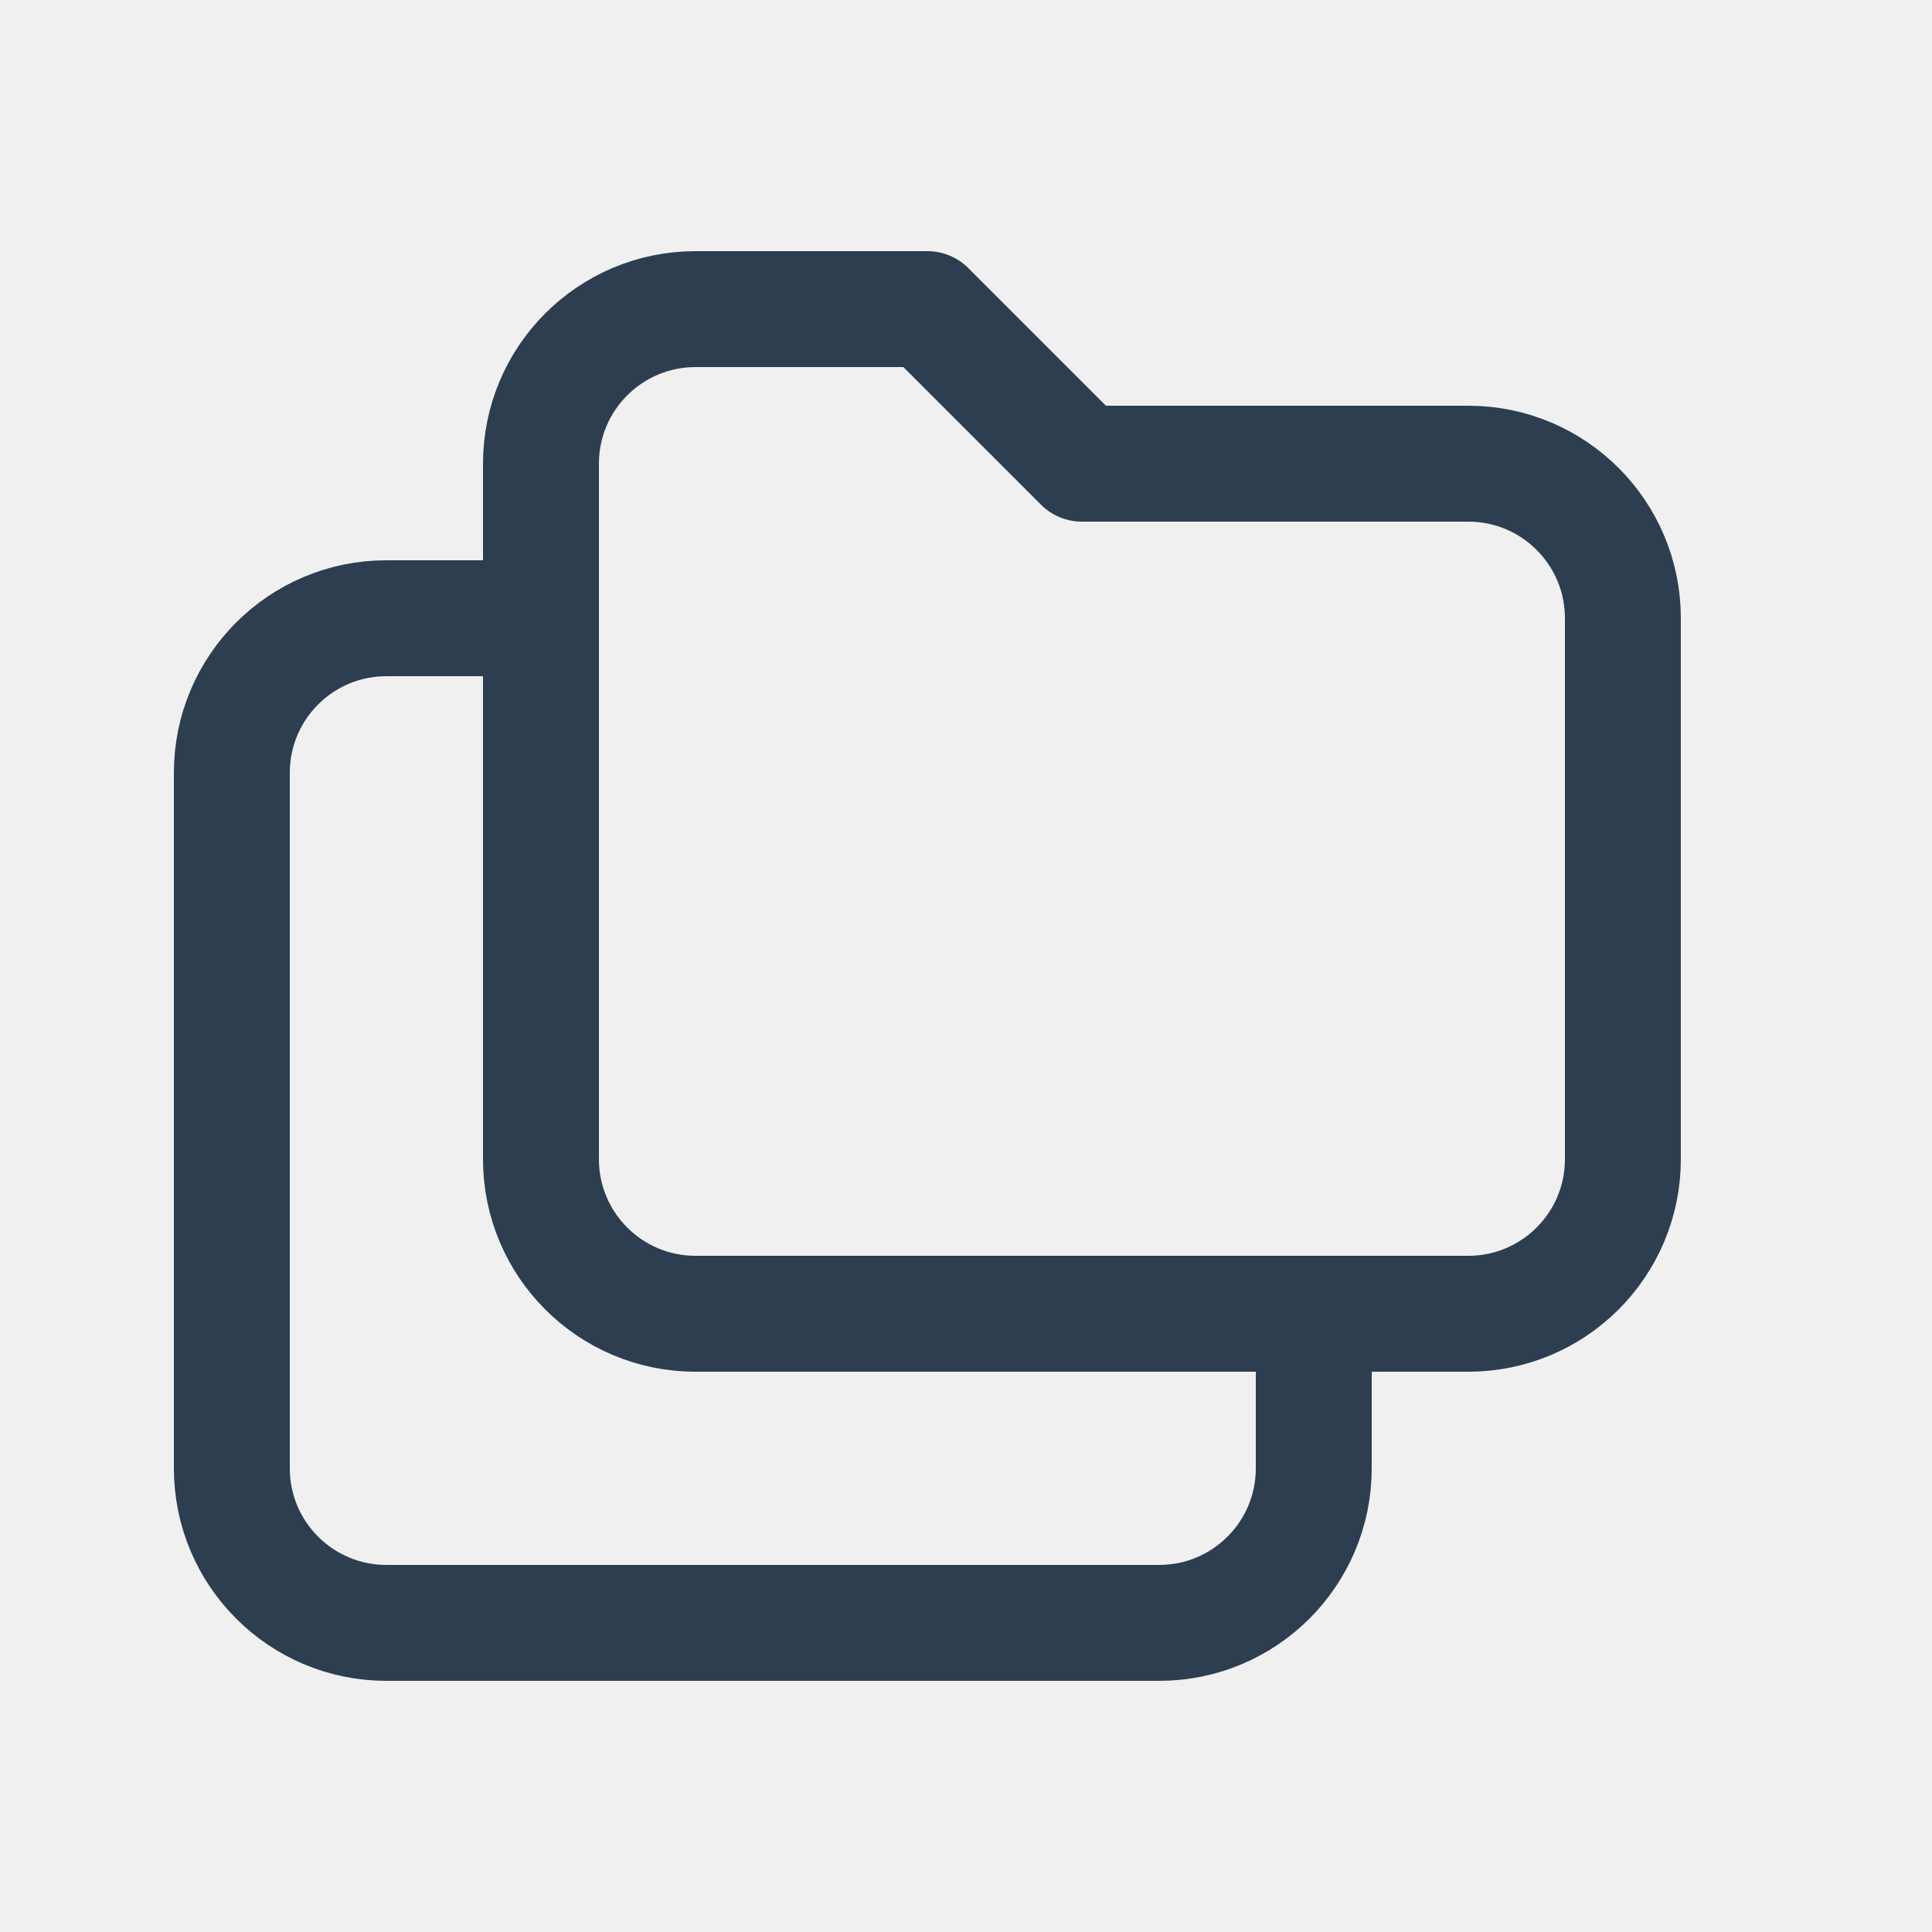
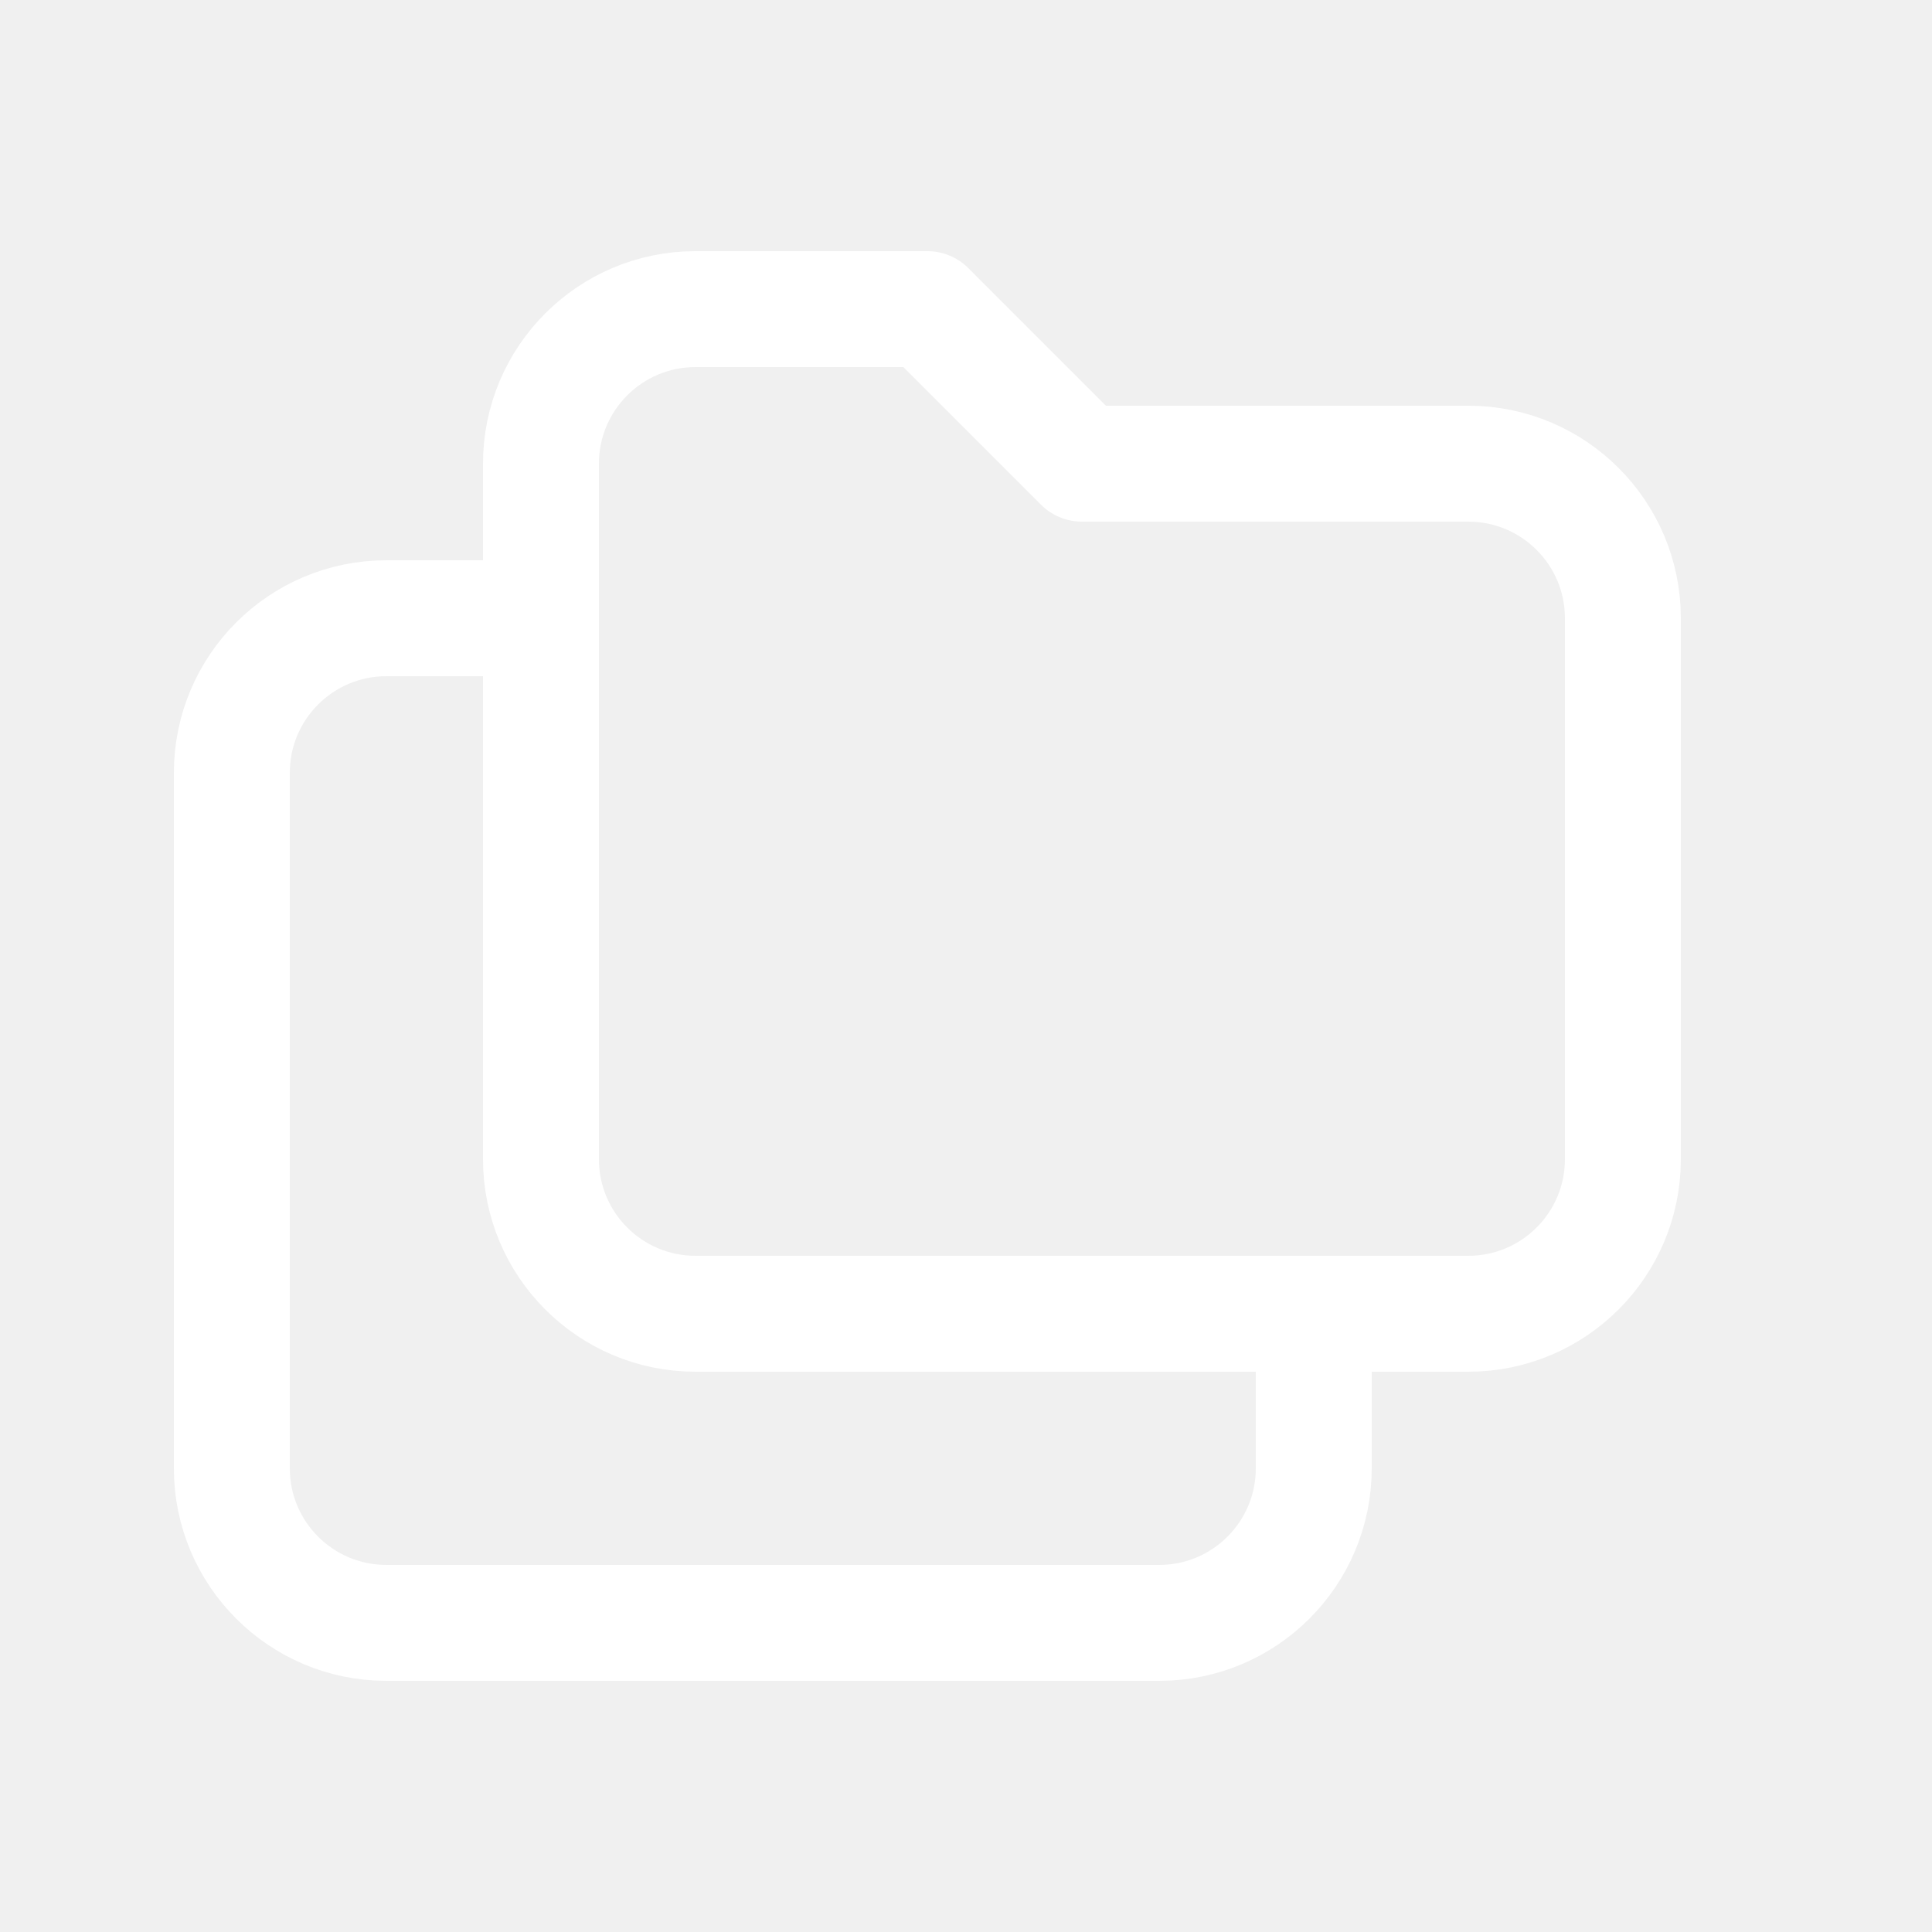
- <svg xmlns="http://www.w3.org/2000/svg" class="icon icon-tabler icon-tabler-folders" width="40" height="40" viewBox="0 0 25 25" stroke-width="1.5" stroke="#2c3e50" fill="none" stroke-linecap="round" stroke-linejoin="round">
+ <svg xmlns="http://www.w3.org/2000/svg" class="icon icon-tabler icon-tabler-folders" width="40" height="40" viewBox="0 0 25 25" stroke-width="1.5" stroke="#ffffff" fill="none" stroke-linecap="round" stroke-linejoin="round">
  <path stroke="none" d="M0 0h24v24H0z" fill="none" />
  <path d="M9 4h3l2 2h5a2 2 0 0 1 2 2v7a2 2 0 0 1 -2 2h-10a2 2 0 0 1 -2 -2v-9a2 2 0 0 1 2 -2" />
  <path d="M17 17v2a2 2 0 0 1 -2 2h-10a2 2 0 0 1 -2 -2v-9a2 2 0 0 1 2 -2h2" />
</svg>
